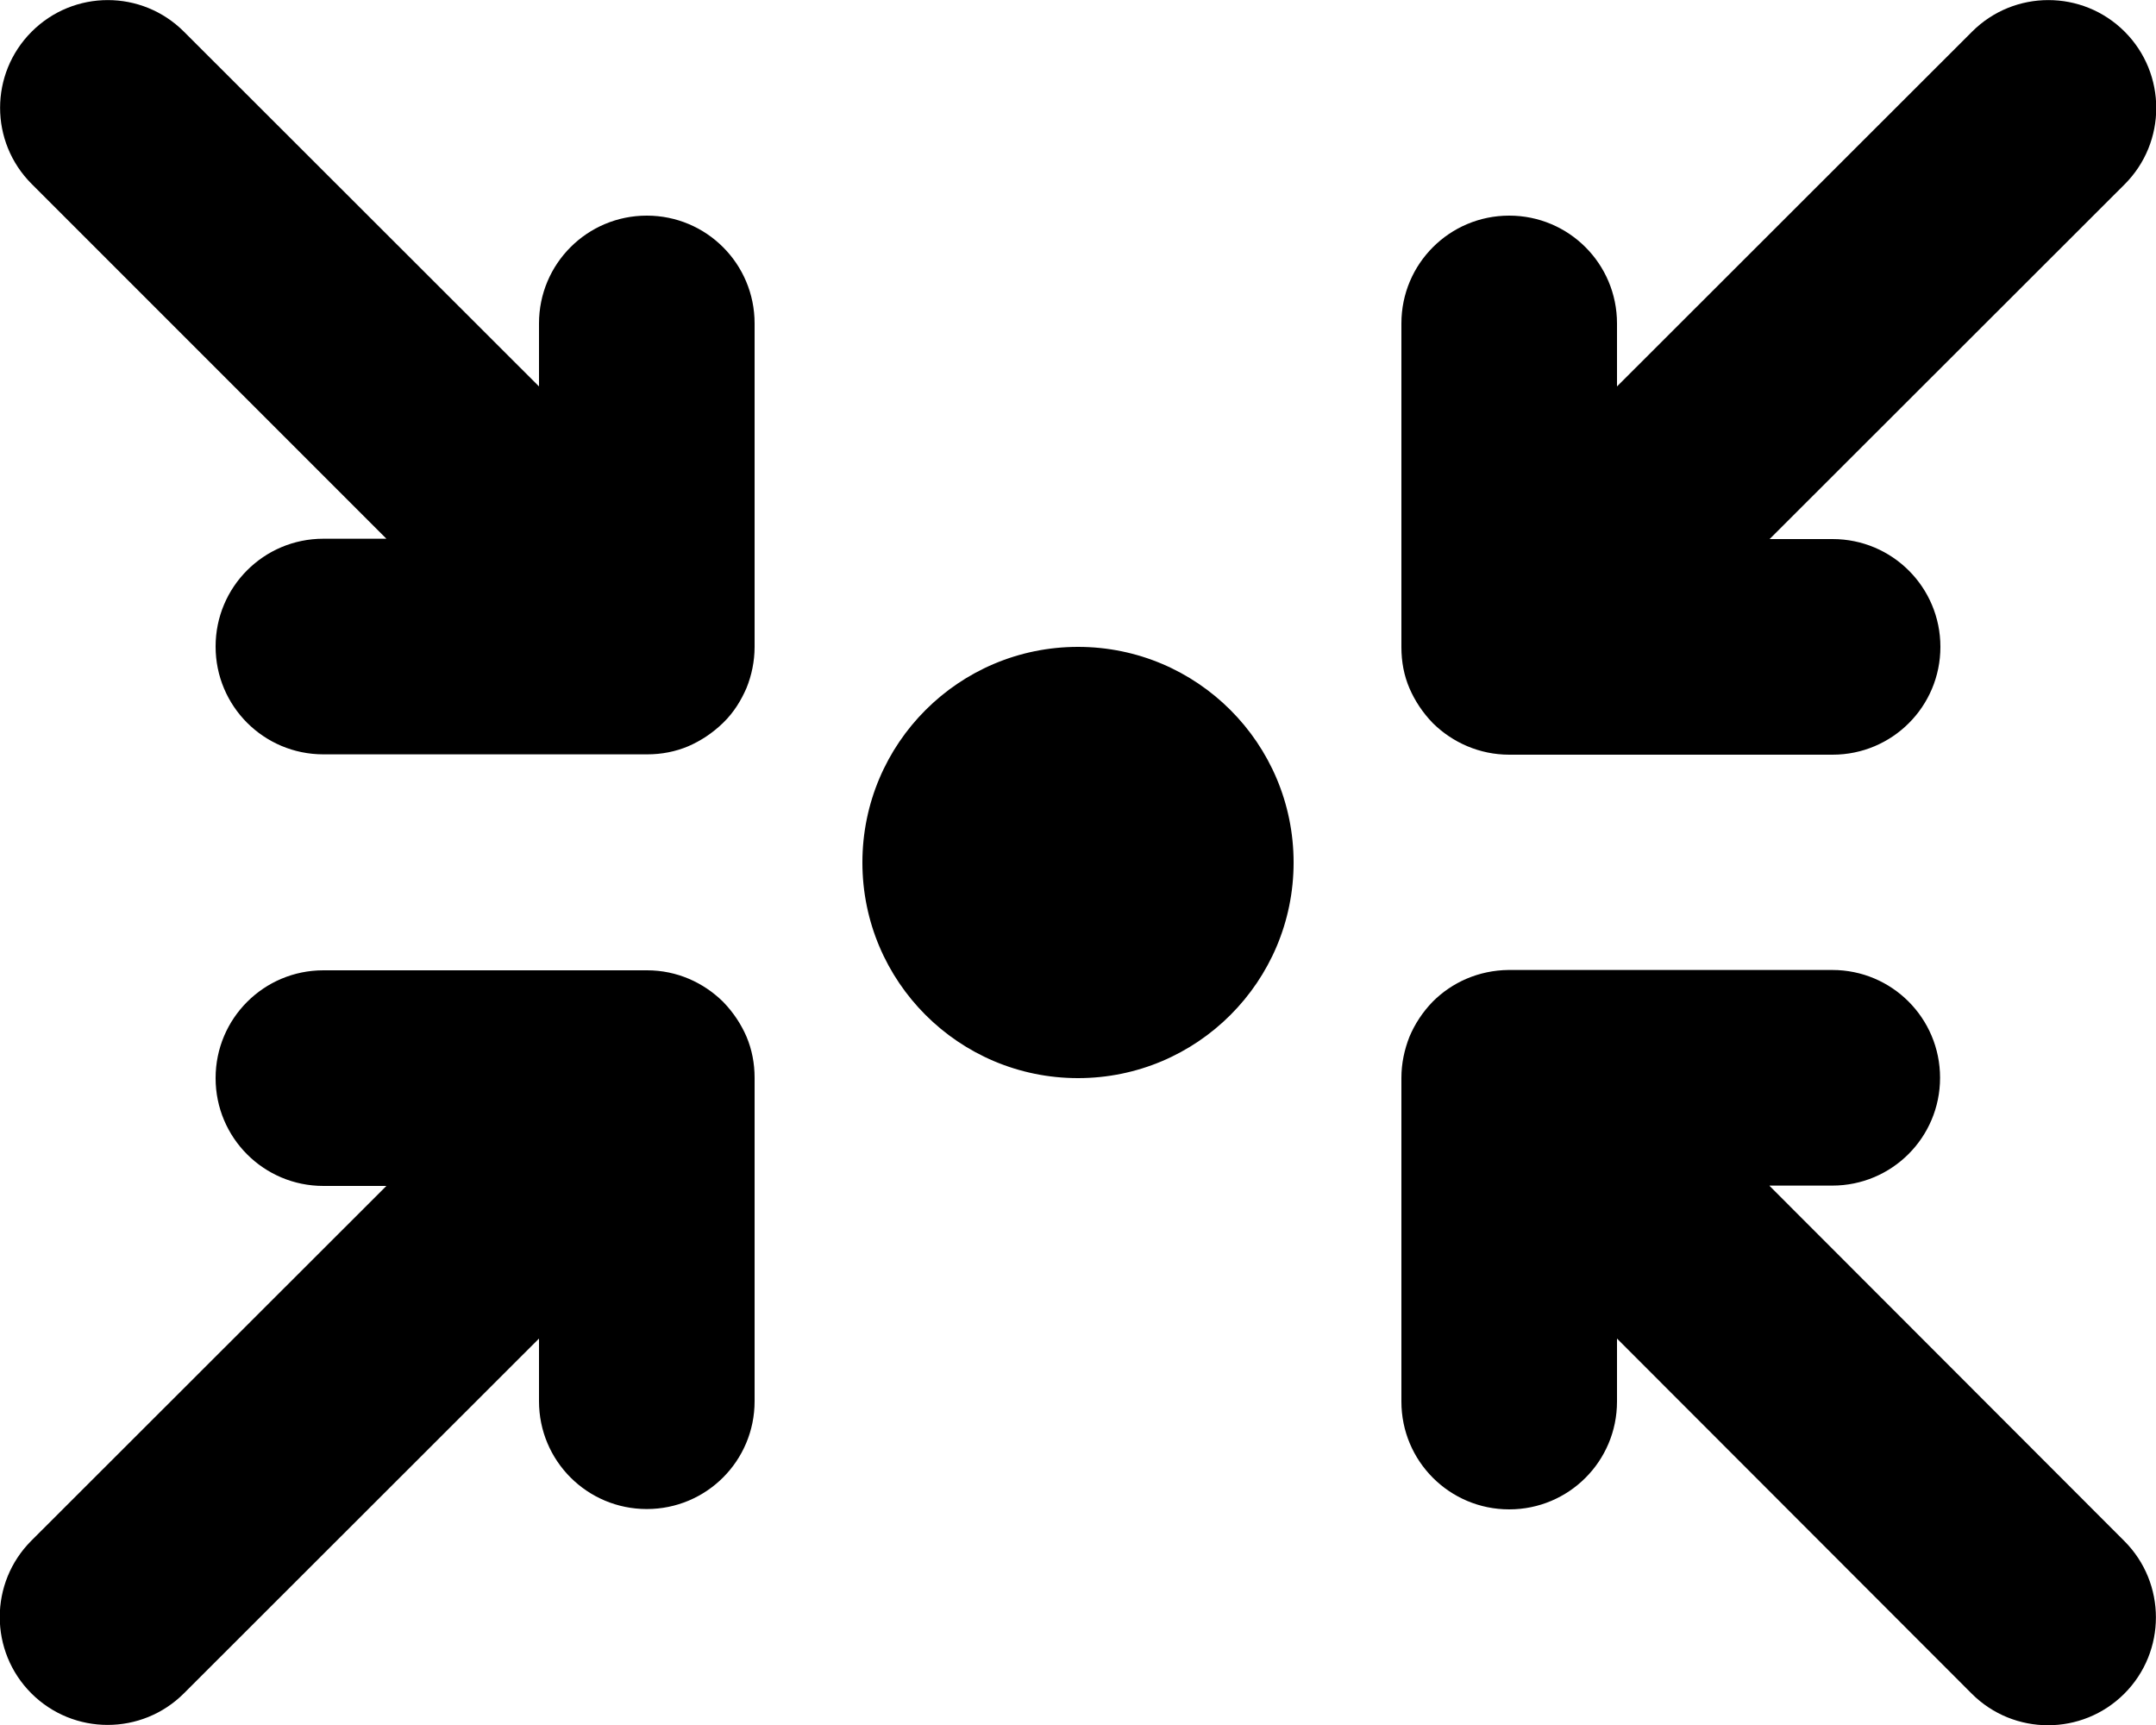
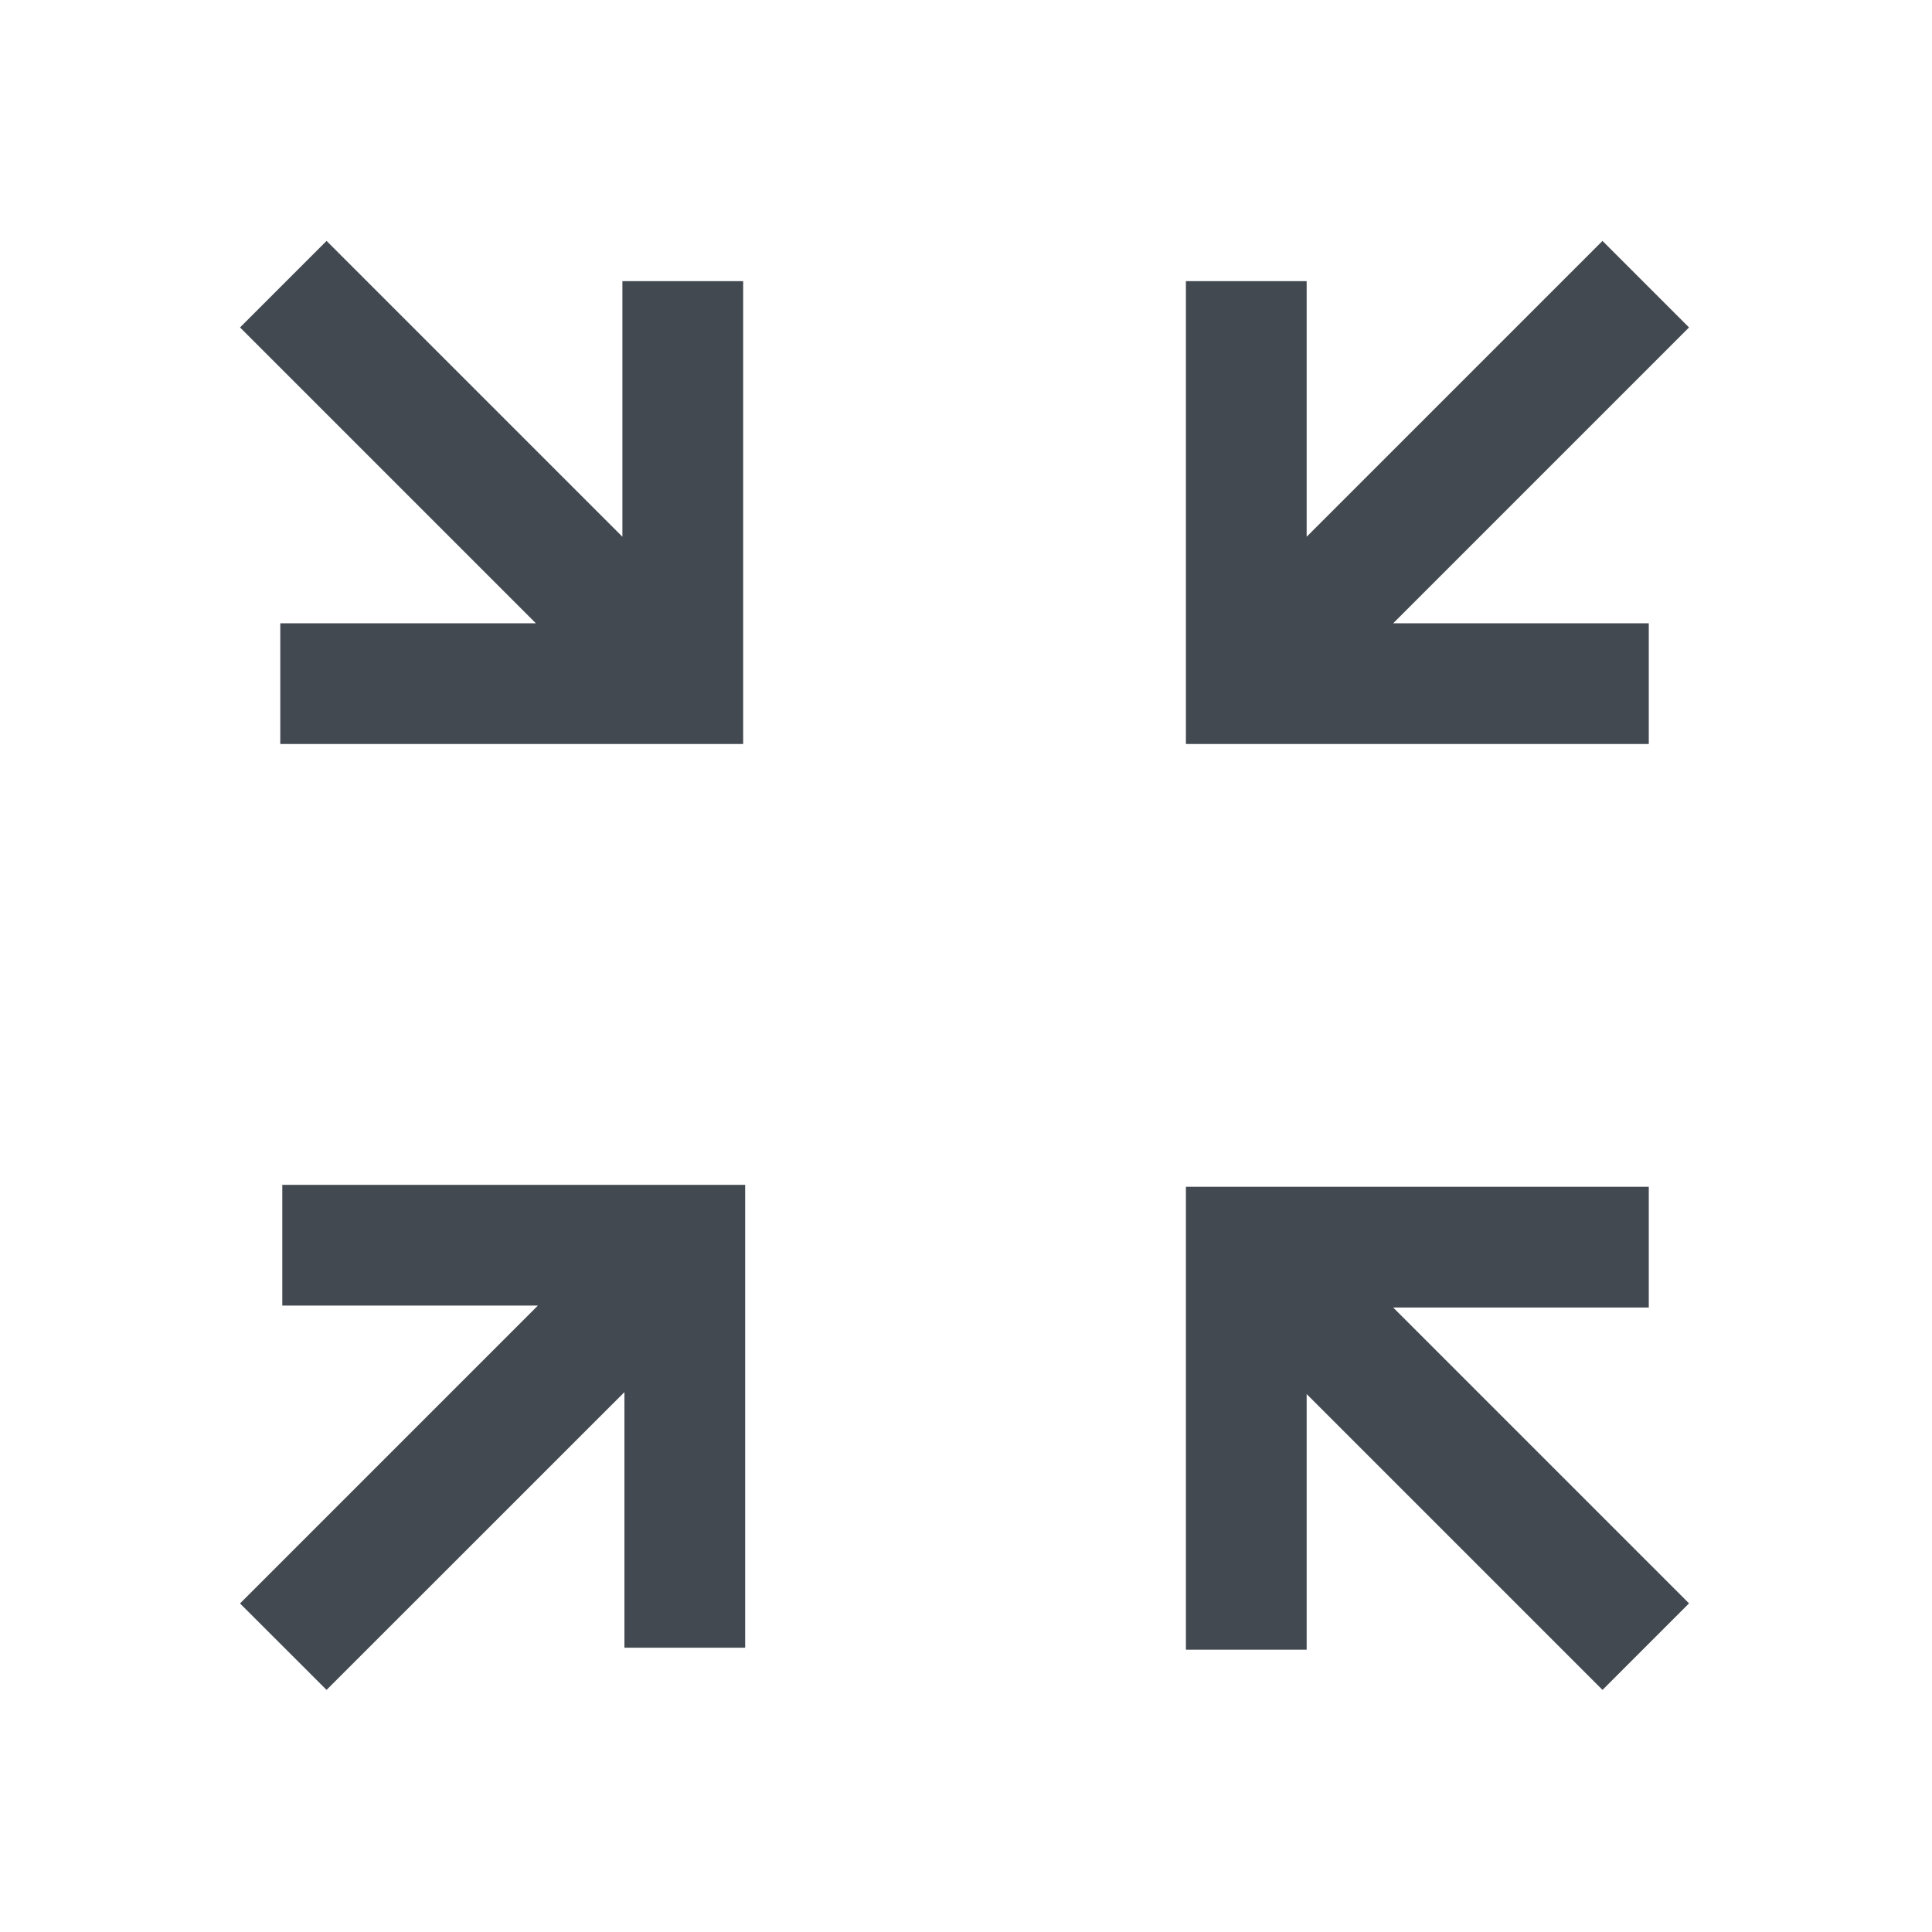
- <svg xmlns="http://www.w3.org/2000/svg" height="1em" viewBox="0 0 640 512">
-   <path d="M9.4 9.4C21.9-3.1 42.1-3.1 54.6 9.4L160 114.7V96c0-17.7 14.3-32 32-32s32 14.3 32 32v96c0 4.3-.9 8.5-2.4 12.2c-1.6 3.7-3.8 7.3-6.9 10.3l-.1 .1c-3.1 3-6.6 5.3-10.3 6.9c-3.8 1.6-7.9 2.4-12.2 2.4H96c-17.7 0-32-14.3-32-32s14.3-32 32-32h18.7L9.4 54.6C-3.1 42.1-3.1 21.9 9.4 9.4zM256 256a64 64 0 1 1 128 0 64 64 0 1 1 -128 0zM114.7 352H96c-17.7 0-32-14.3-32-32s14.3-32 32-32h96 0l.1 0c8.8 0 16.7 3.6 22.5 9.3l.1 .1c3 3.1 5.3 6.6 6.9 10.3c1.6 3.8 2.4 7.9 2.4 12.2v96c0 17.7-14.3 32-32 32s-32-14.3-32-32V397.3L54.6 502.6c-12.5 12.5-32.8 12.5-45.3 0s-12.5-32.8 0-45.3L114.7 352zM416 96c0-17.7 14.3-32 32-32s32 14.3 32 32v18.7L585.4 9.4c12.5-12.5 32.8-12.5 45.3 0s12.5 32.8 0 45.3L525.3 160H544c17.7 0 32 14.3 32 32s-14.3 32-32 32H448c-8.8 0-16.8-3.6-22.6-9.3l-.1-.1c-3-3.1-5.3-6.6-6.9-10.3s-2.4-7.8-2.4-12.2l0-.1v0V96zM525.3 352L630.6 457.4c12.5 12.5 12.5 32.8 0 45.3s-32.8 12.5-45.3 0L480 397.3V416c0 17.7-14.3 32-32 32s-32-14.3-32-32V320v0c0 0 0-.1 0-.1c0-4.3 .9-8.4 2.4-12.2c1.6-3.8 3.9-7.3 6.9-10.4c5.8-5.8 13.7-9.3 22.5-9.4c0 0 .1 0 .1 0h0 96c17.7 0 32 14.3 32 32s-14.3 32-32 32H525.3z" />
+ <svg xmlns="http://www.w3.org/2000/svg" version="1.1" id="Слой_1" x="0px" y="0px" width="680.314px" height="680.314px" viewBox="0 0 680.314 680.314" enable-background="new 0 0 680.314 680.314" xml:space="preserve">
+   <g>
+     <polygon fill-rule="evenodd" clip-rule="evenodd" fill="#434951" points="564.286,84.827 594.758,115.299 490.585,219.473    580.585,219.473 580.585,261.992 417.593,261.992 417.593,99 460.112,99 460.112,189  " />
+     <polygon fill-rule="evenodd" clip-rule="evenodd" fill="#434951" points="114.995,84.827 219.167,189 219.167,99 261.688,99    261.688,261.992 98.695,261.992 98.695,219.473 188.695,219.473 84.522,115.299  " />
+     <polygon fill-rule="evenodd" clip-rule="evenodd" fill="#434951" points="580.585,417.897 580.585,460.417 490.585,460.417    594.758,564.591 564.286,595.063 460.112,490.89 460.112,580.89 417.593,580.89 417.593,417.897  " />
+     <polygon fill-rule="evenodd" clip-rule="evenodd" fill="#434951" points="262.396,417.218 262.396,580.21 219.876,580.21    219.876,490.21 114.995,595.063 84.522,564.618 189.404,459.737 99.404,459.737 99.404,417.218  " />
+   </g>
</svg>
